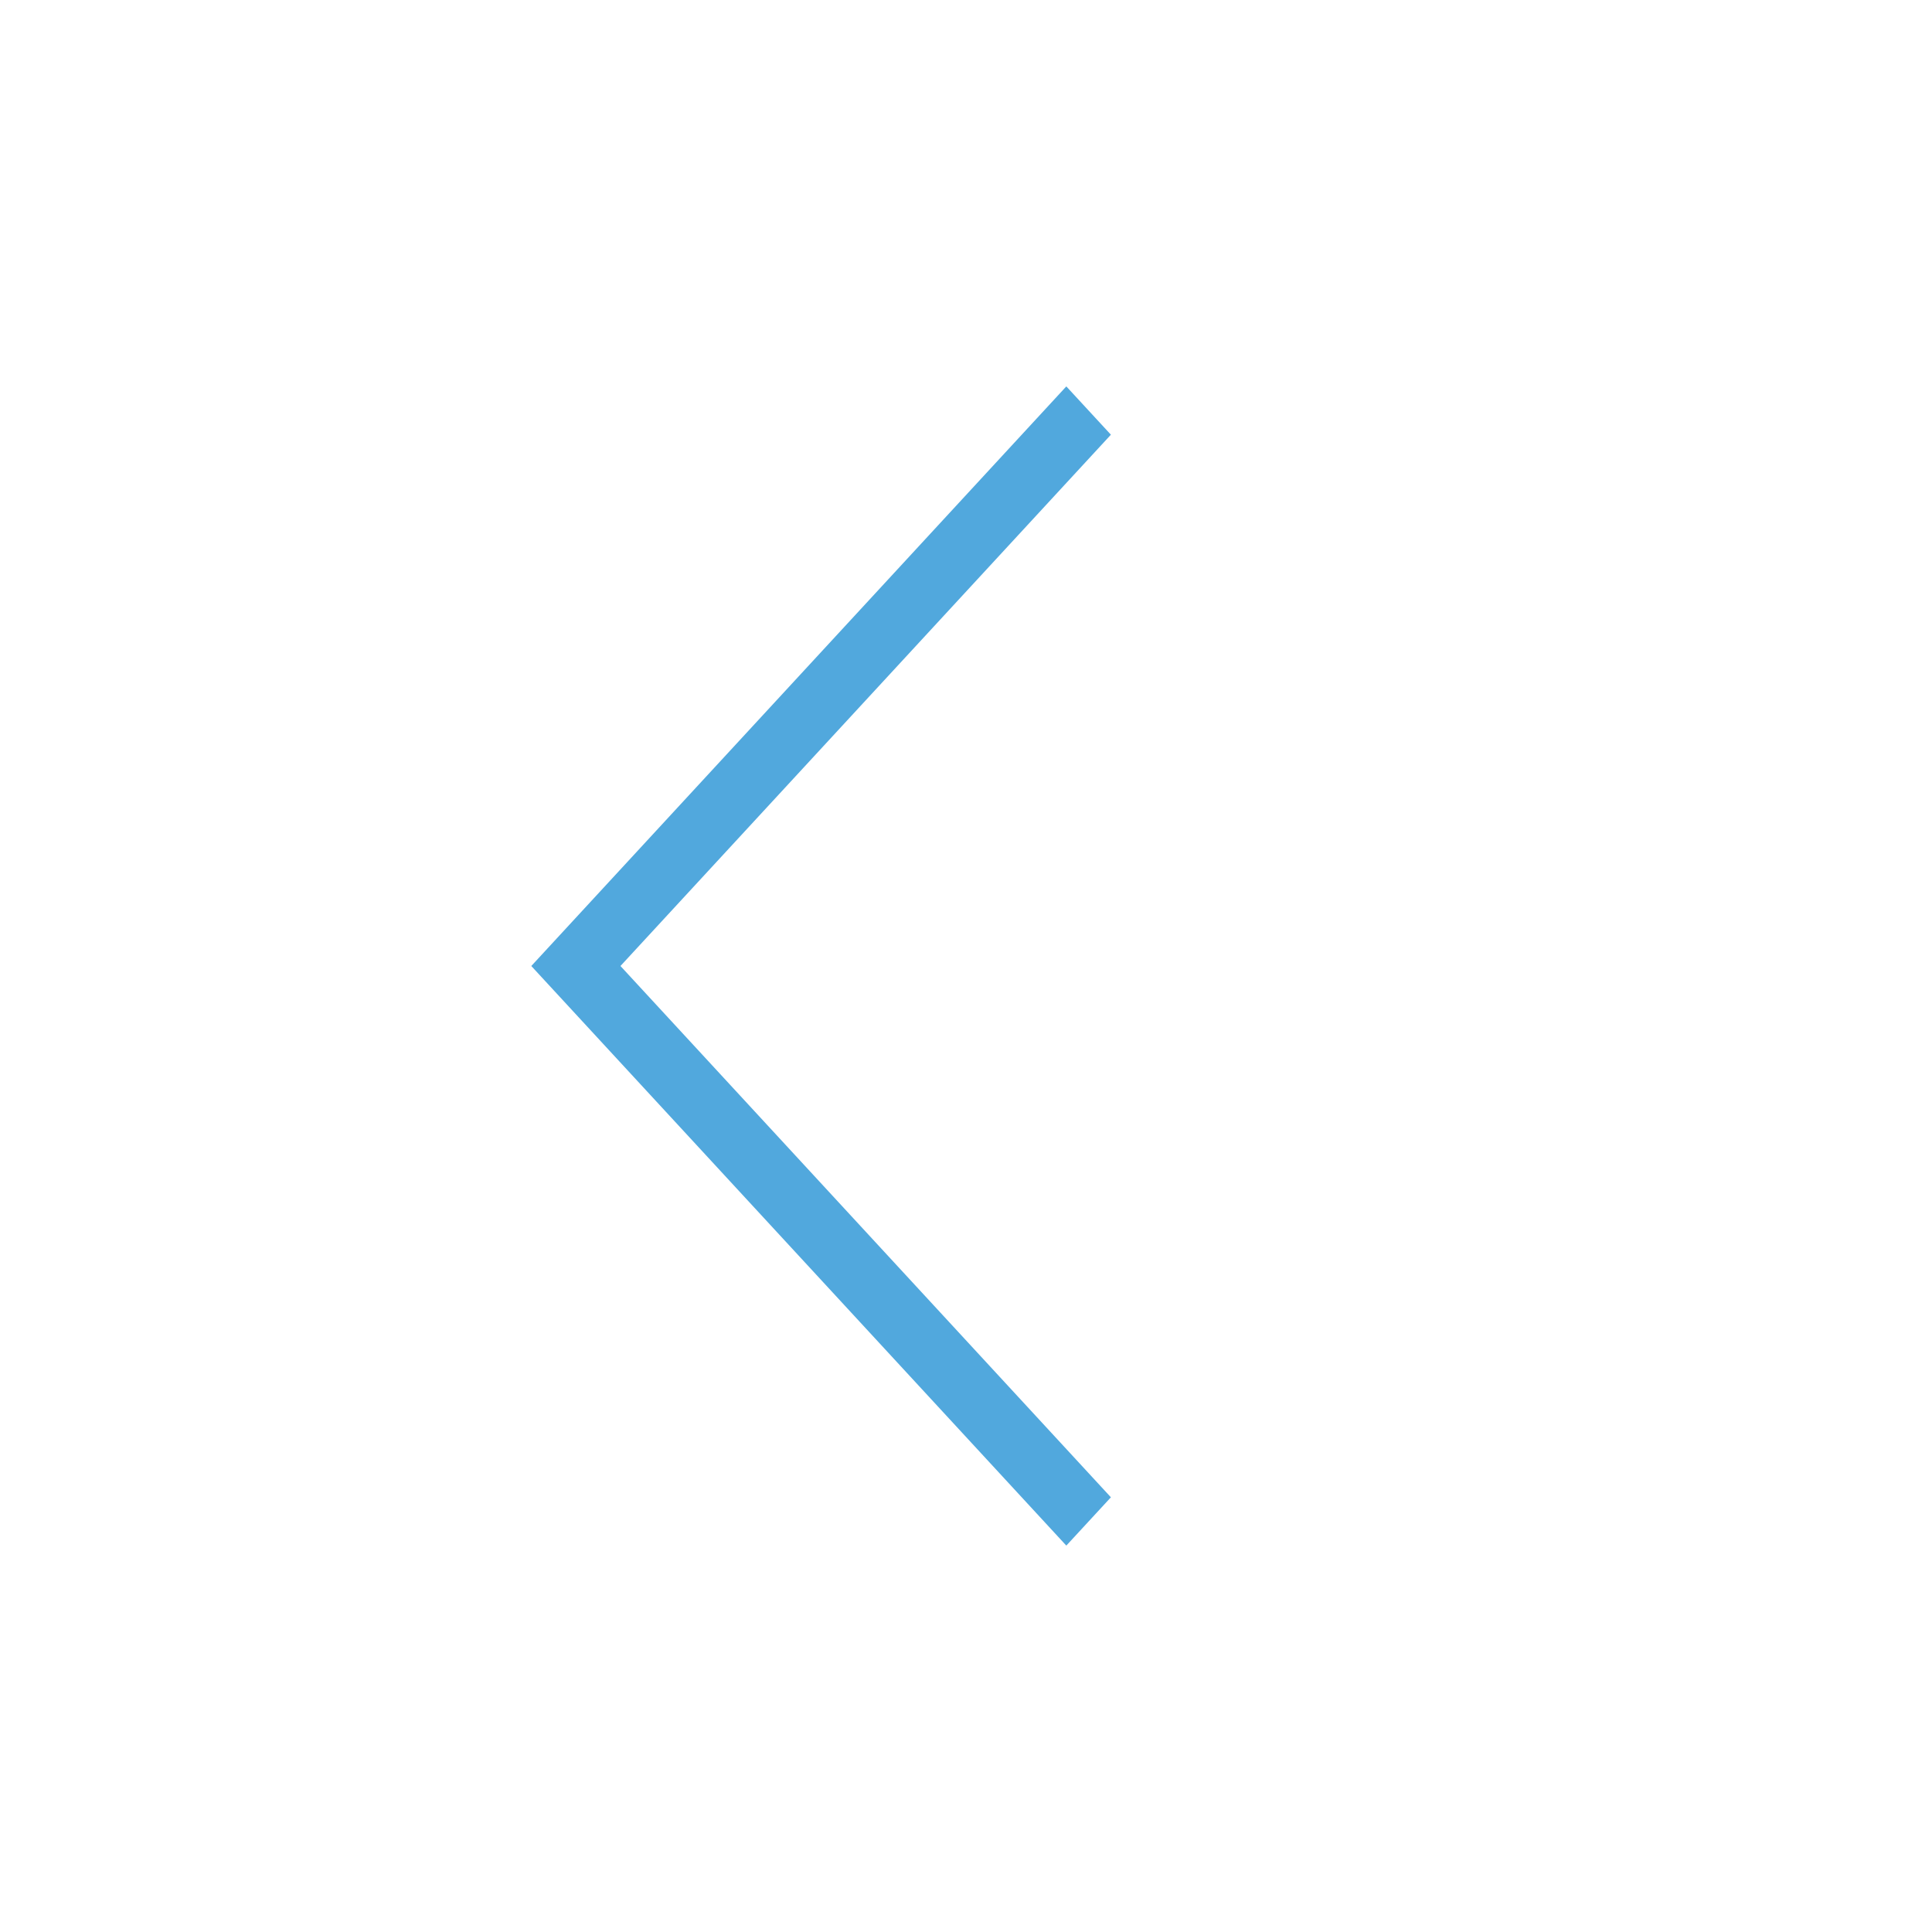
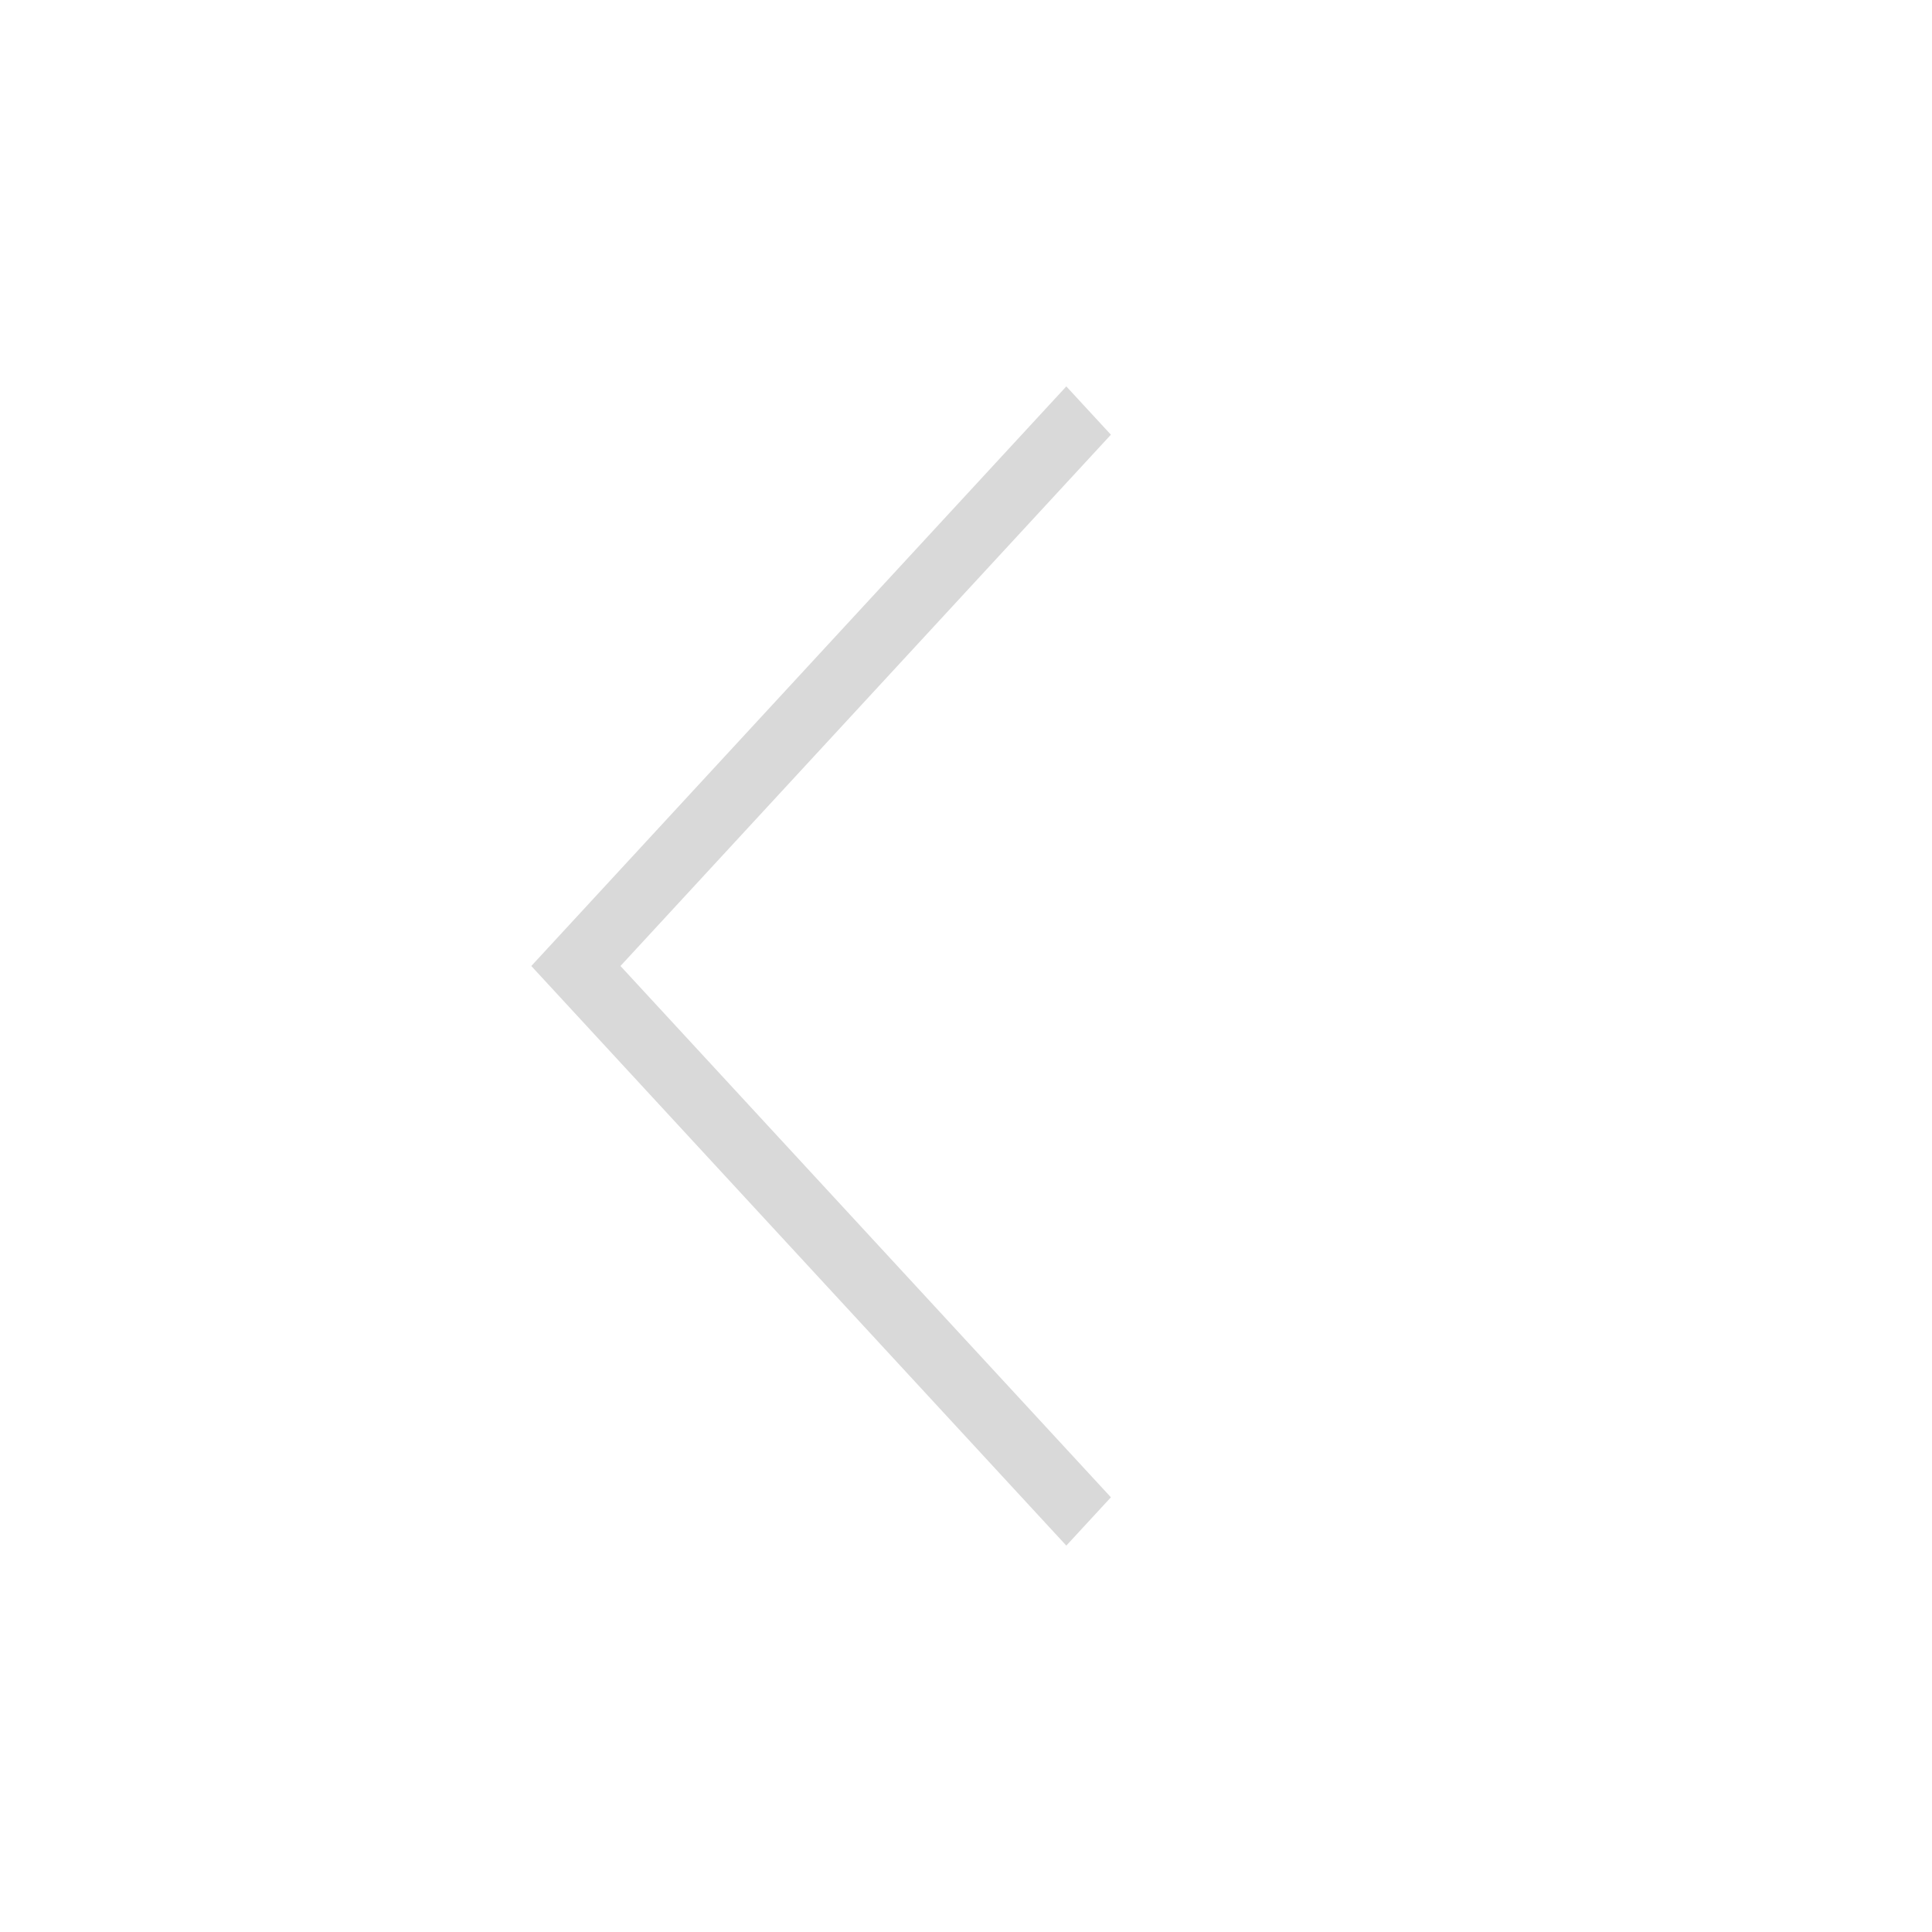
<svg xmlns="http://www.w3.org/2000/svg" width="40" height="40" viewBox="0 0 40 40" fill="none">
  <rect width="40" height="40" fill="white" />
-   <path d="M23 9L22.077 8L11 20L22.077 32L23 31L12.846 20L23 9Z" fill="#51A8DD" />
+   <path d="M23 9L22.077 8L11 20L22.077 32L23 31L12.846 20L23 9Z" fill="#D9D9D9" />
</svg>
